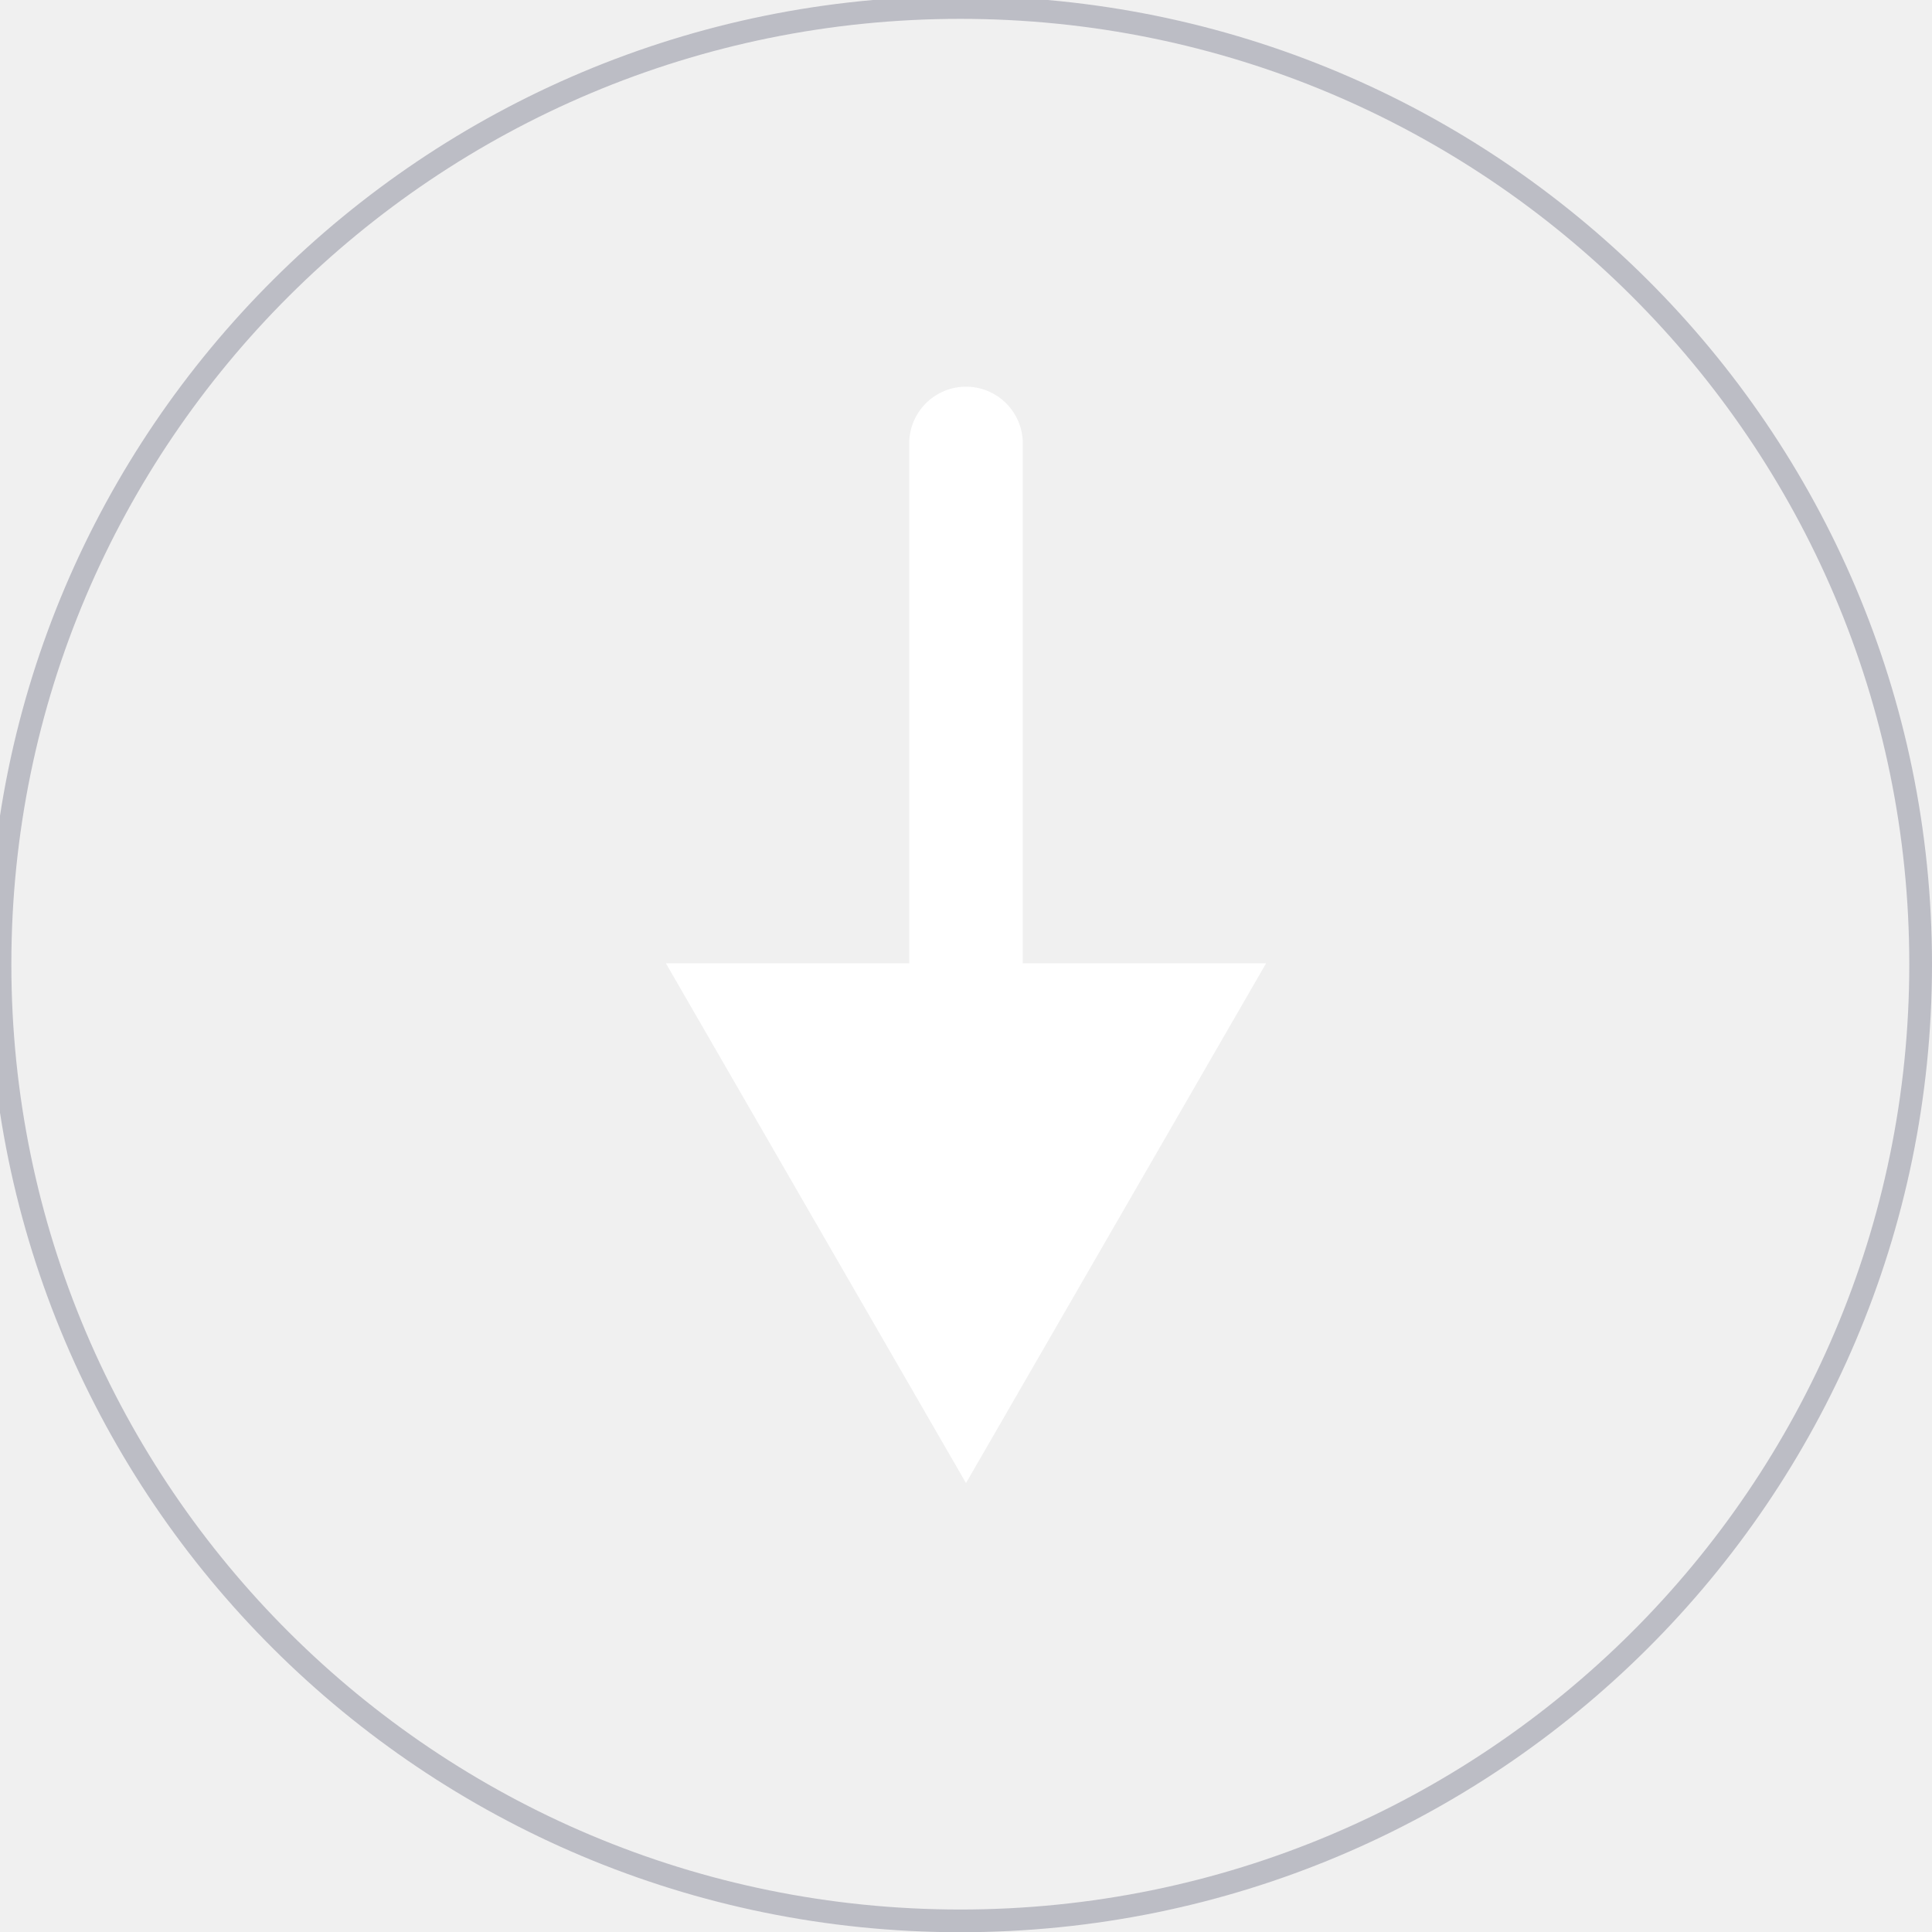
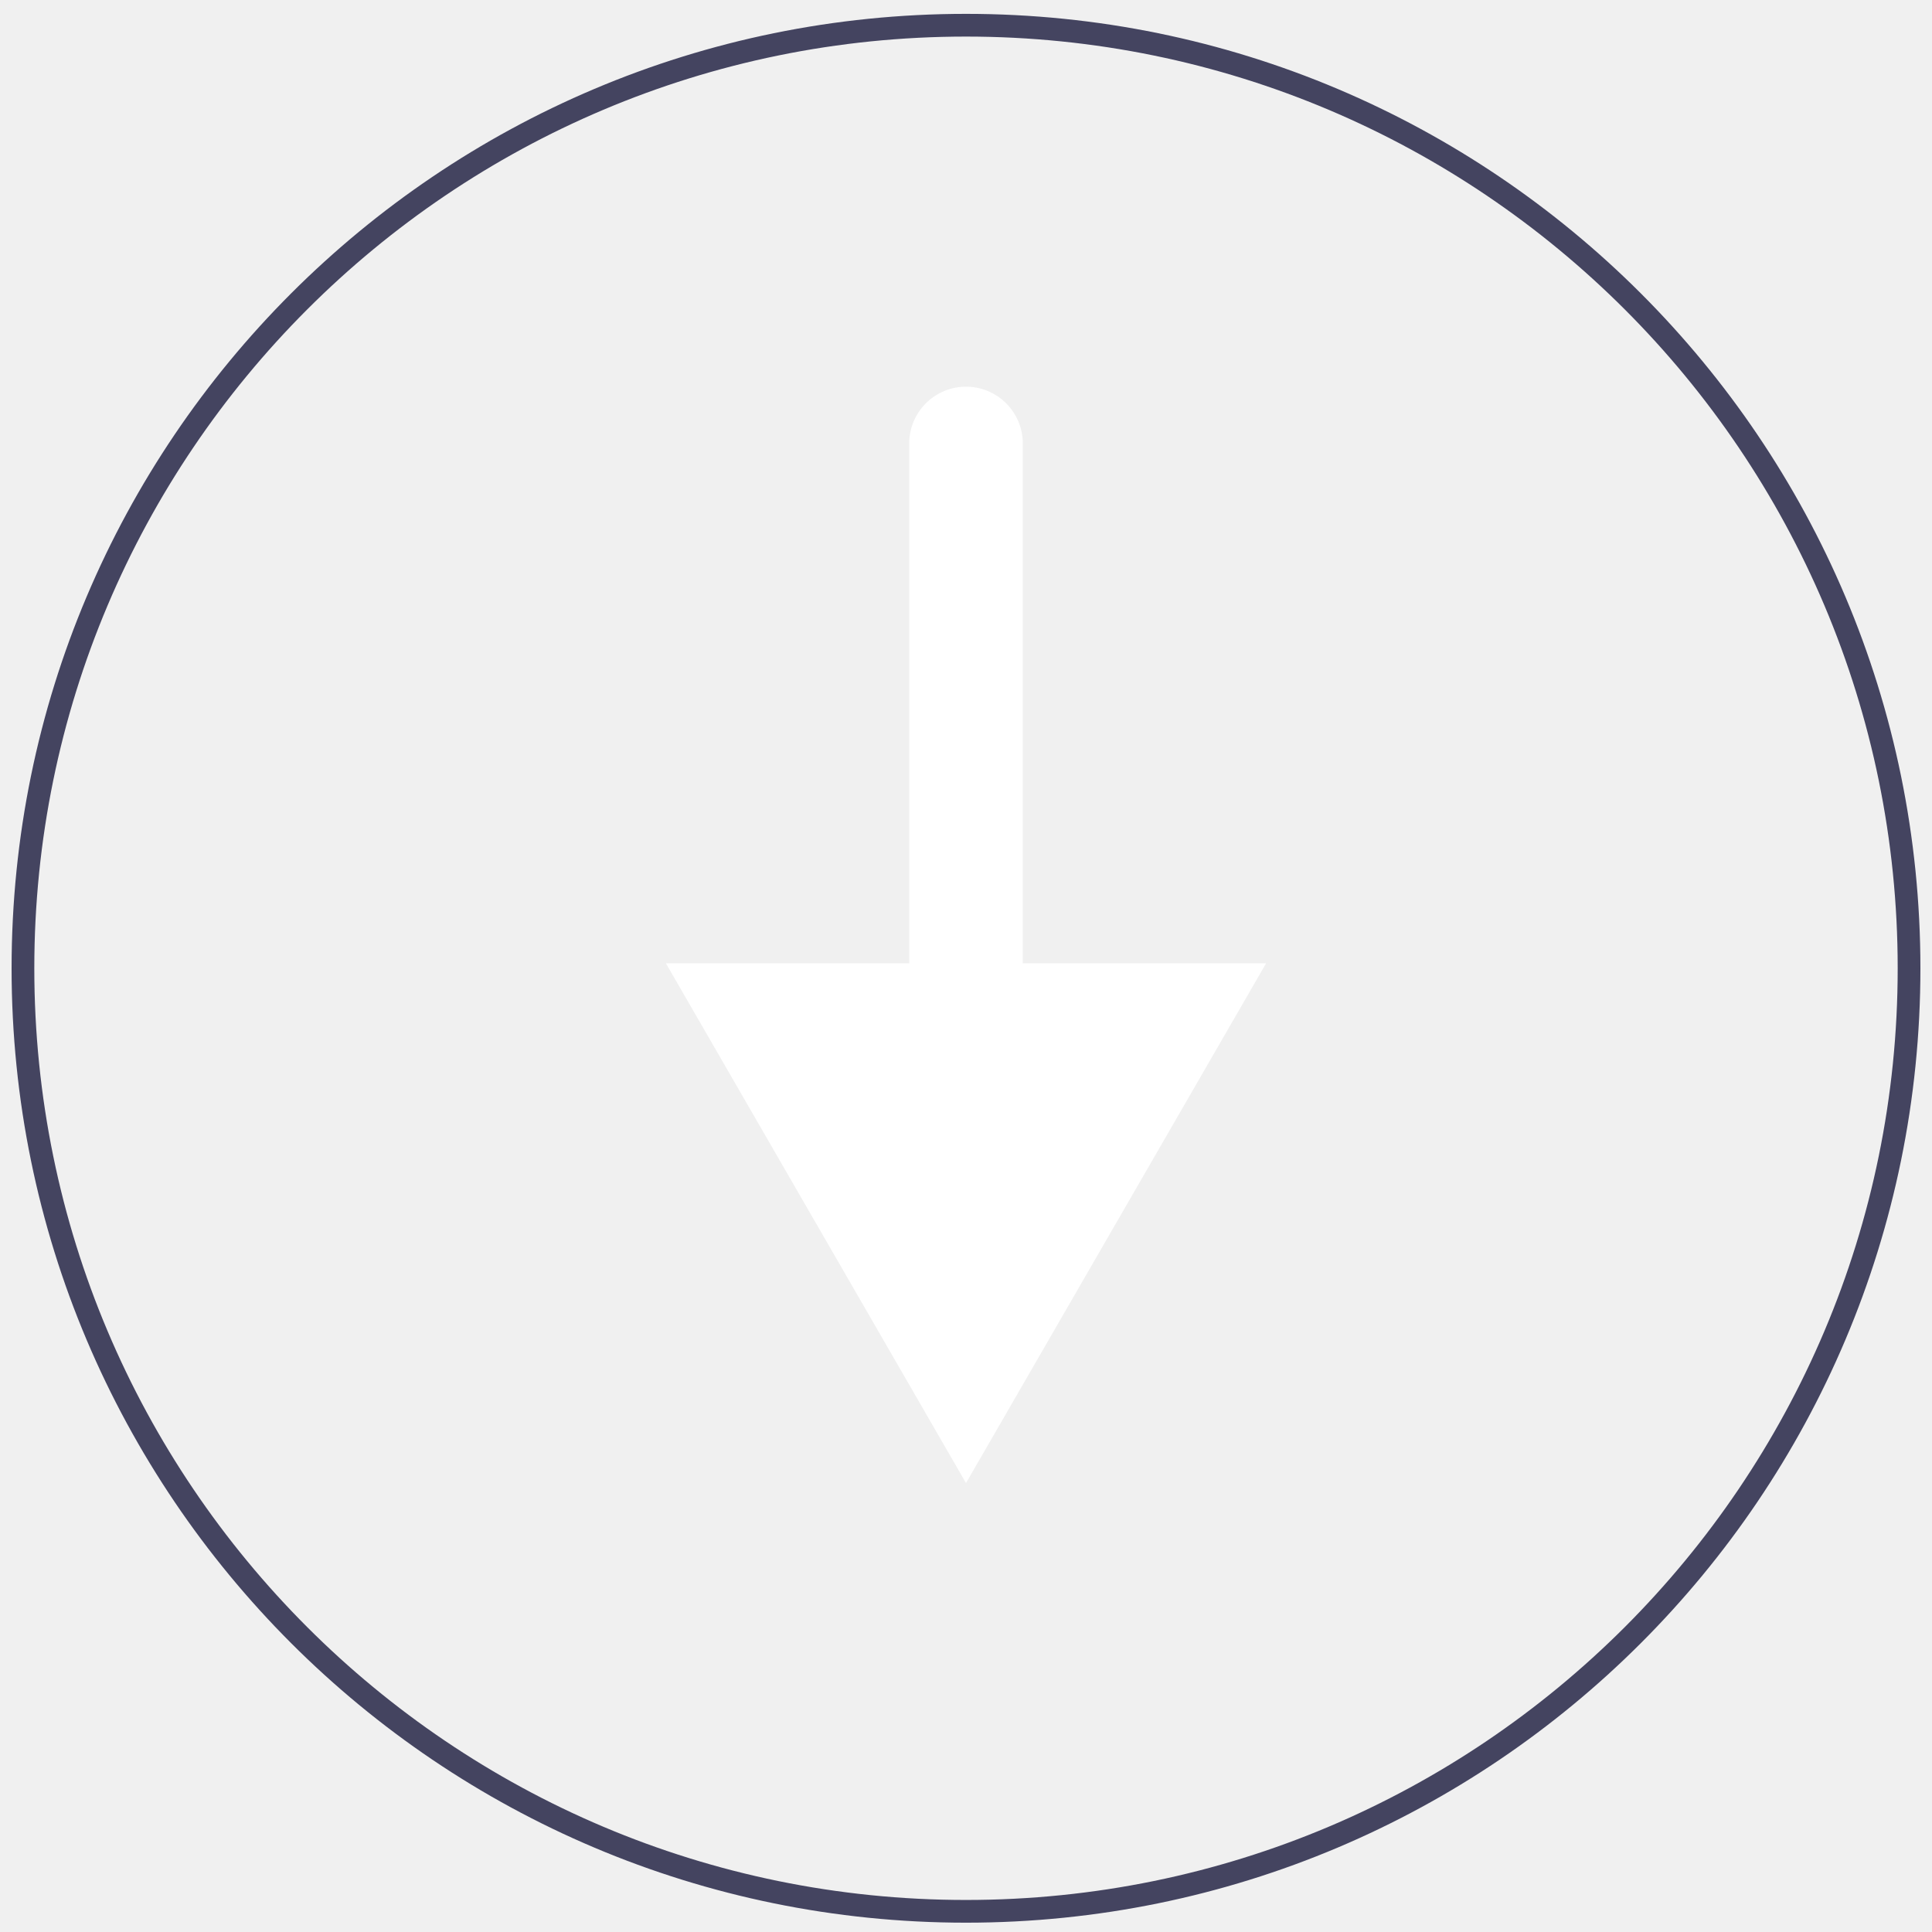
<svg xmlns="http://www.w3.org/2000/svg" id="Layer_1" data-name="Layer 1" viewBox="0 0 85.04 85.04">
  <defs>
-     <style>.cls-1,.cls-3{fill:none;}.cls-1{stroke:#444561;stroke-miterlimit:10;opacity:0.3;}.cls-2{fill:#fff;}.cls-3{stroke:#fff;stroke-linecap:round;stroke-linejoin:round;stroke-width:5px;}</style>
+     <style>.cls-1{fill:#fff;}.cls-2,.cls-3{fill:none;}.cls-2{stroke:#fff;stroke-linecap:round;stroke-linejoin:round;stroke-width:5px;}.cls-3{stroke:#444460;}</style>
  </defs>
-   <ellipse class="cls-1" cx="42.27" cy="42.44" rx="42.27" ry="42.11" />
-   <line class="cls-2" x1="42.52" y1="65.28" x2="42.52" y2="19.52" />
-   <line class="cls-3" x1="42.52" y1="46.26" x2="42.52" y2="19.52" />
-   <polygon class="cls-2" points="55.73 42.4 42.52 65.28 29.31 42.4 55.73 42.4" />
+   <line class="cls-1" x1="42.52" y1="65.28" x2="42.52" y2="19.52" />
+   <line class="cls-2" x1="42.52" y1="46.26" x2="42.52" y2="19.52" />
+   <polygon class="cls-1" points="55.73 42.4 42.52 65.28 29.31 42.4 55.73 42.4" />
+   <circle class="cls-3" cx="42.52" cy="42.62" r="41.51" />
</svg>
